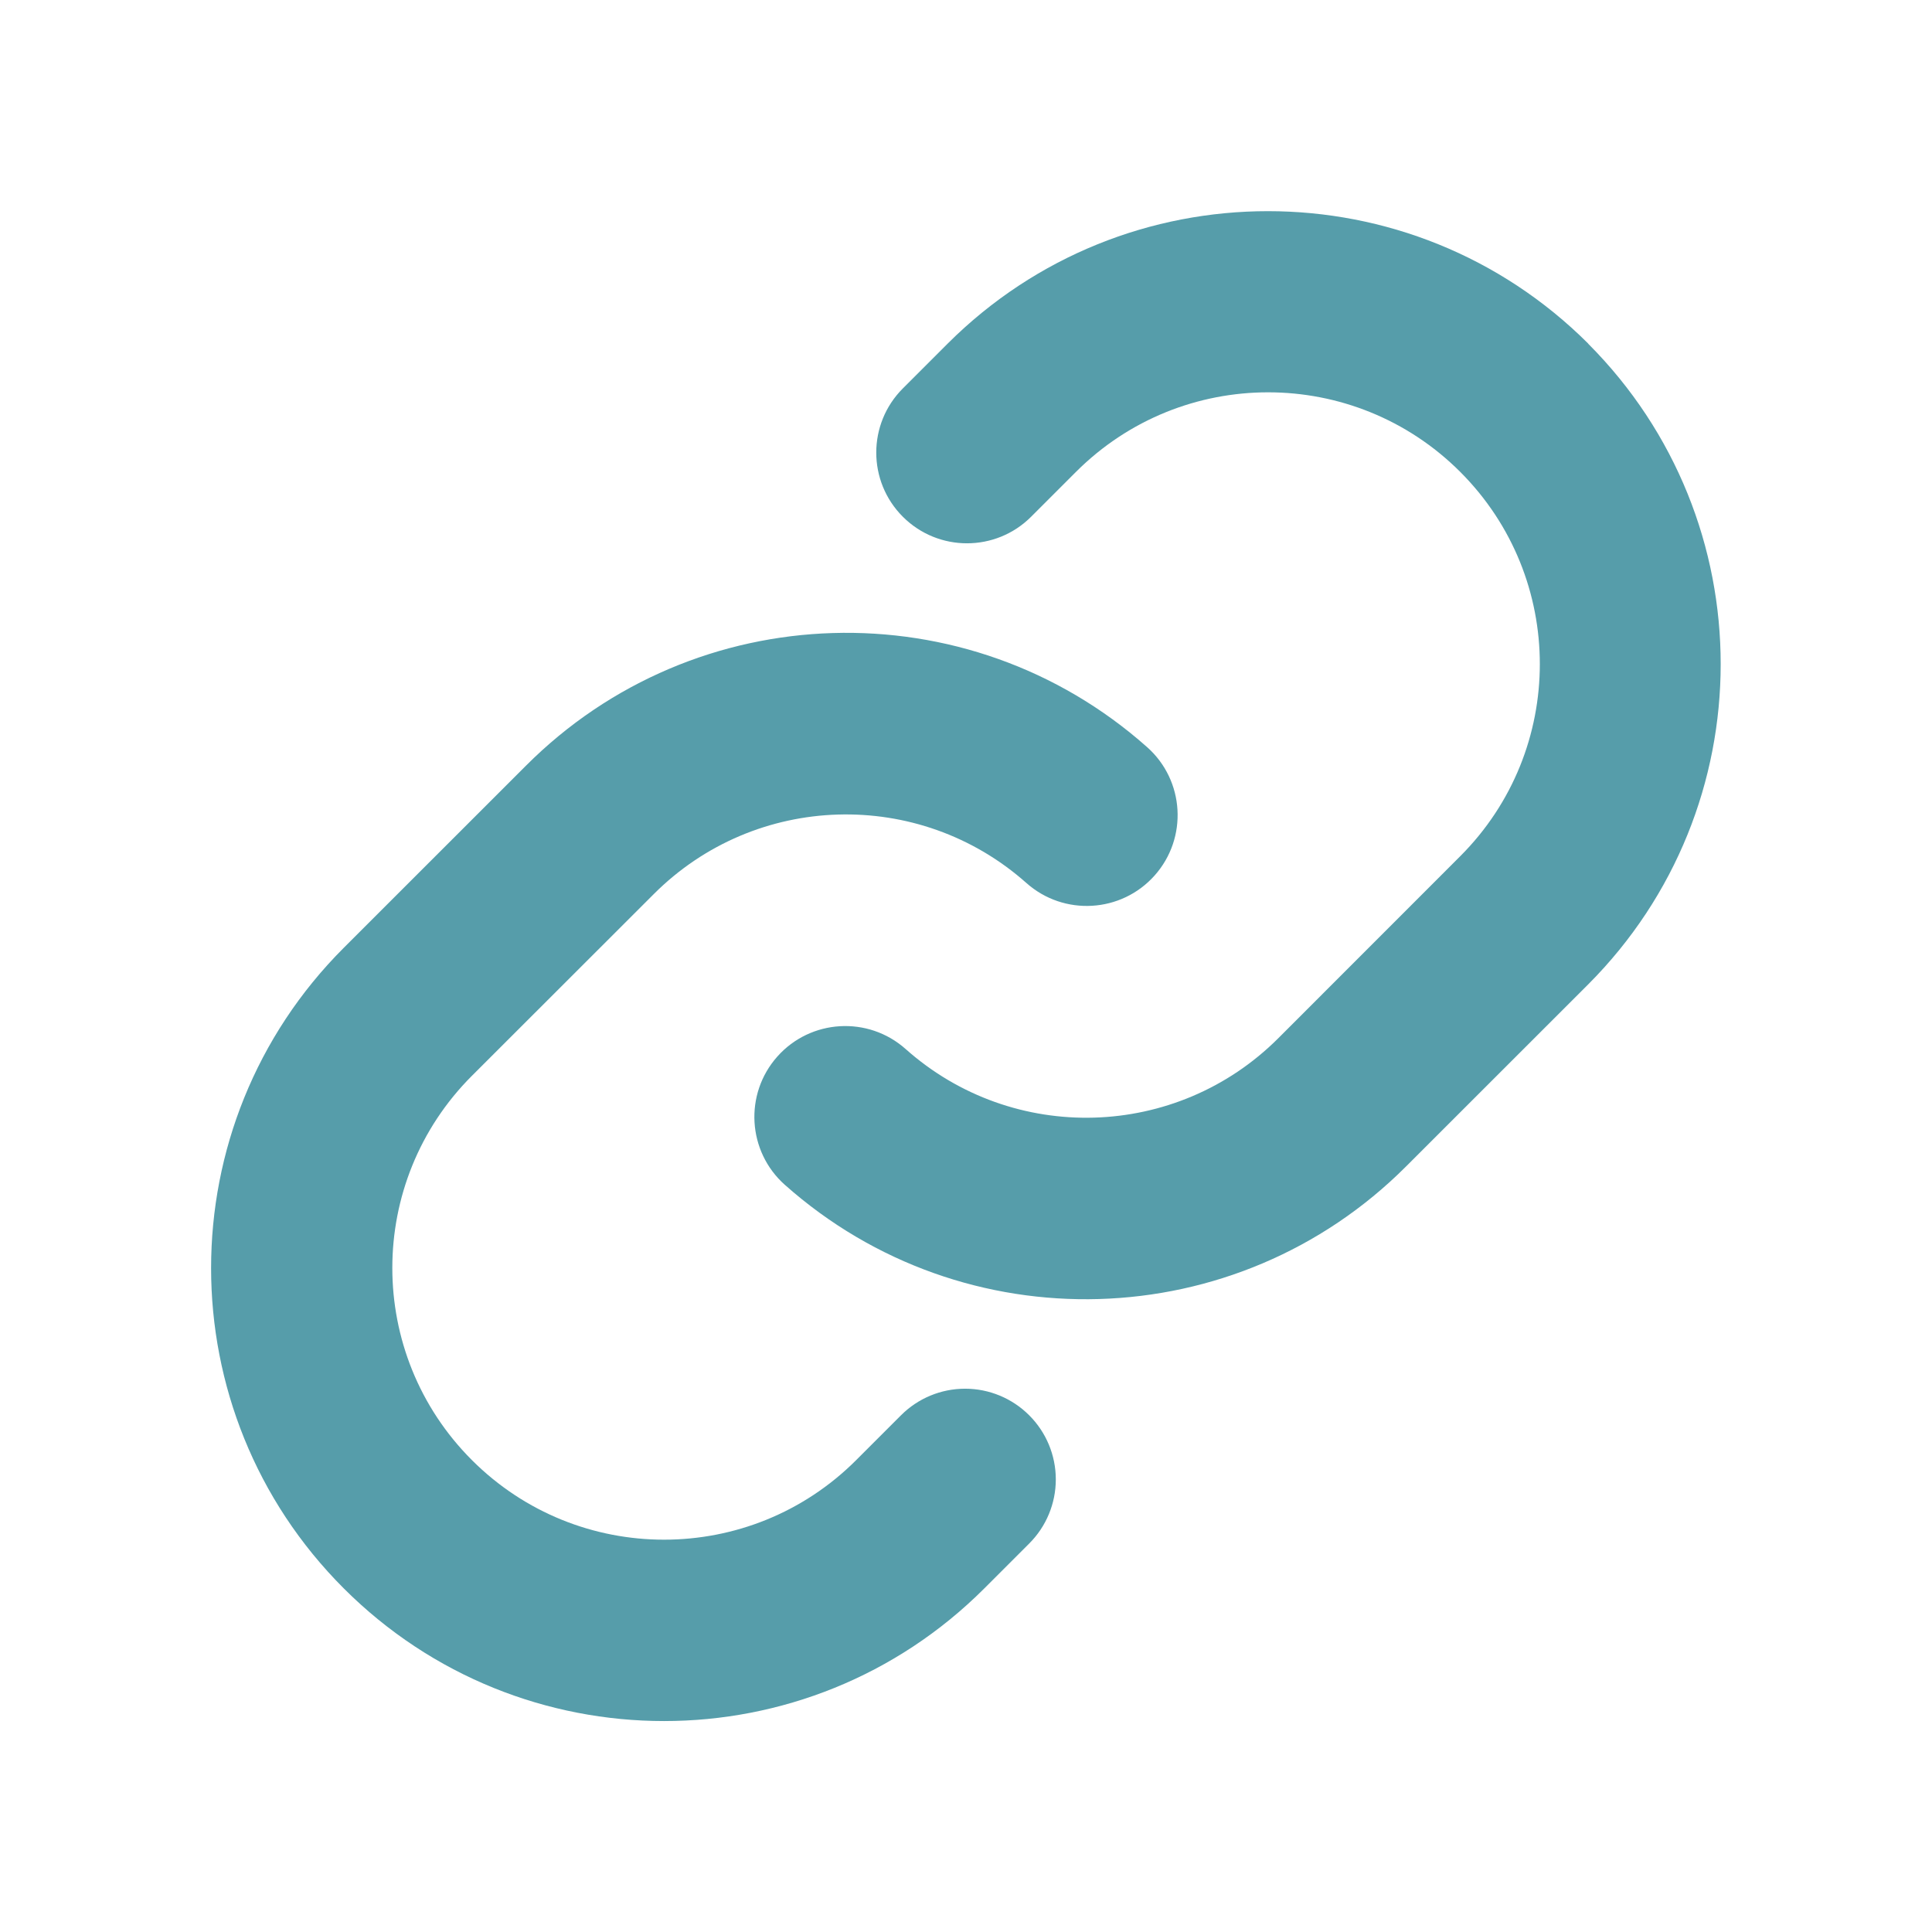
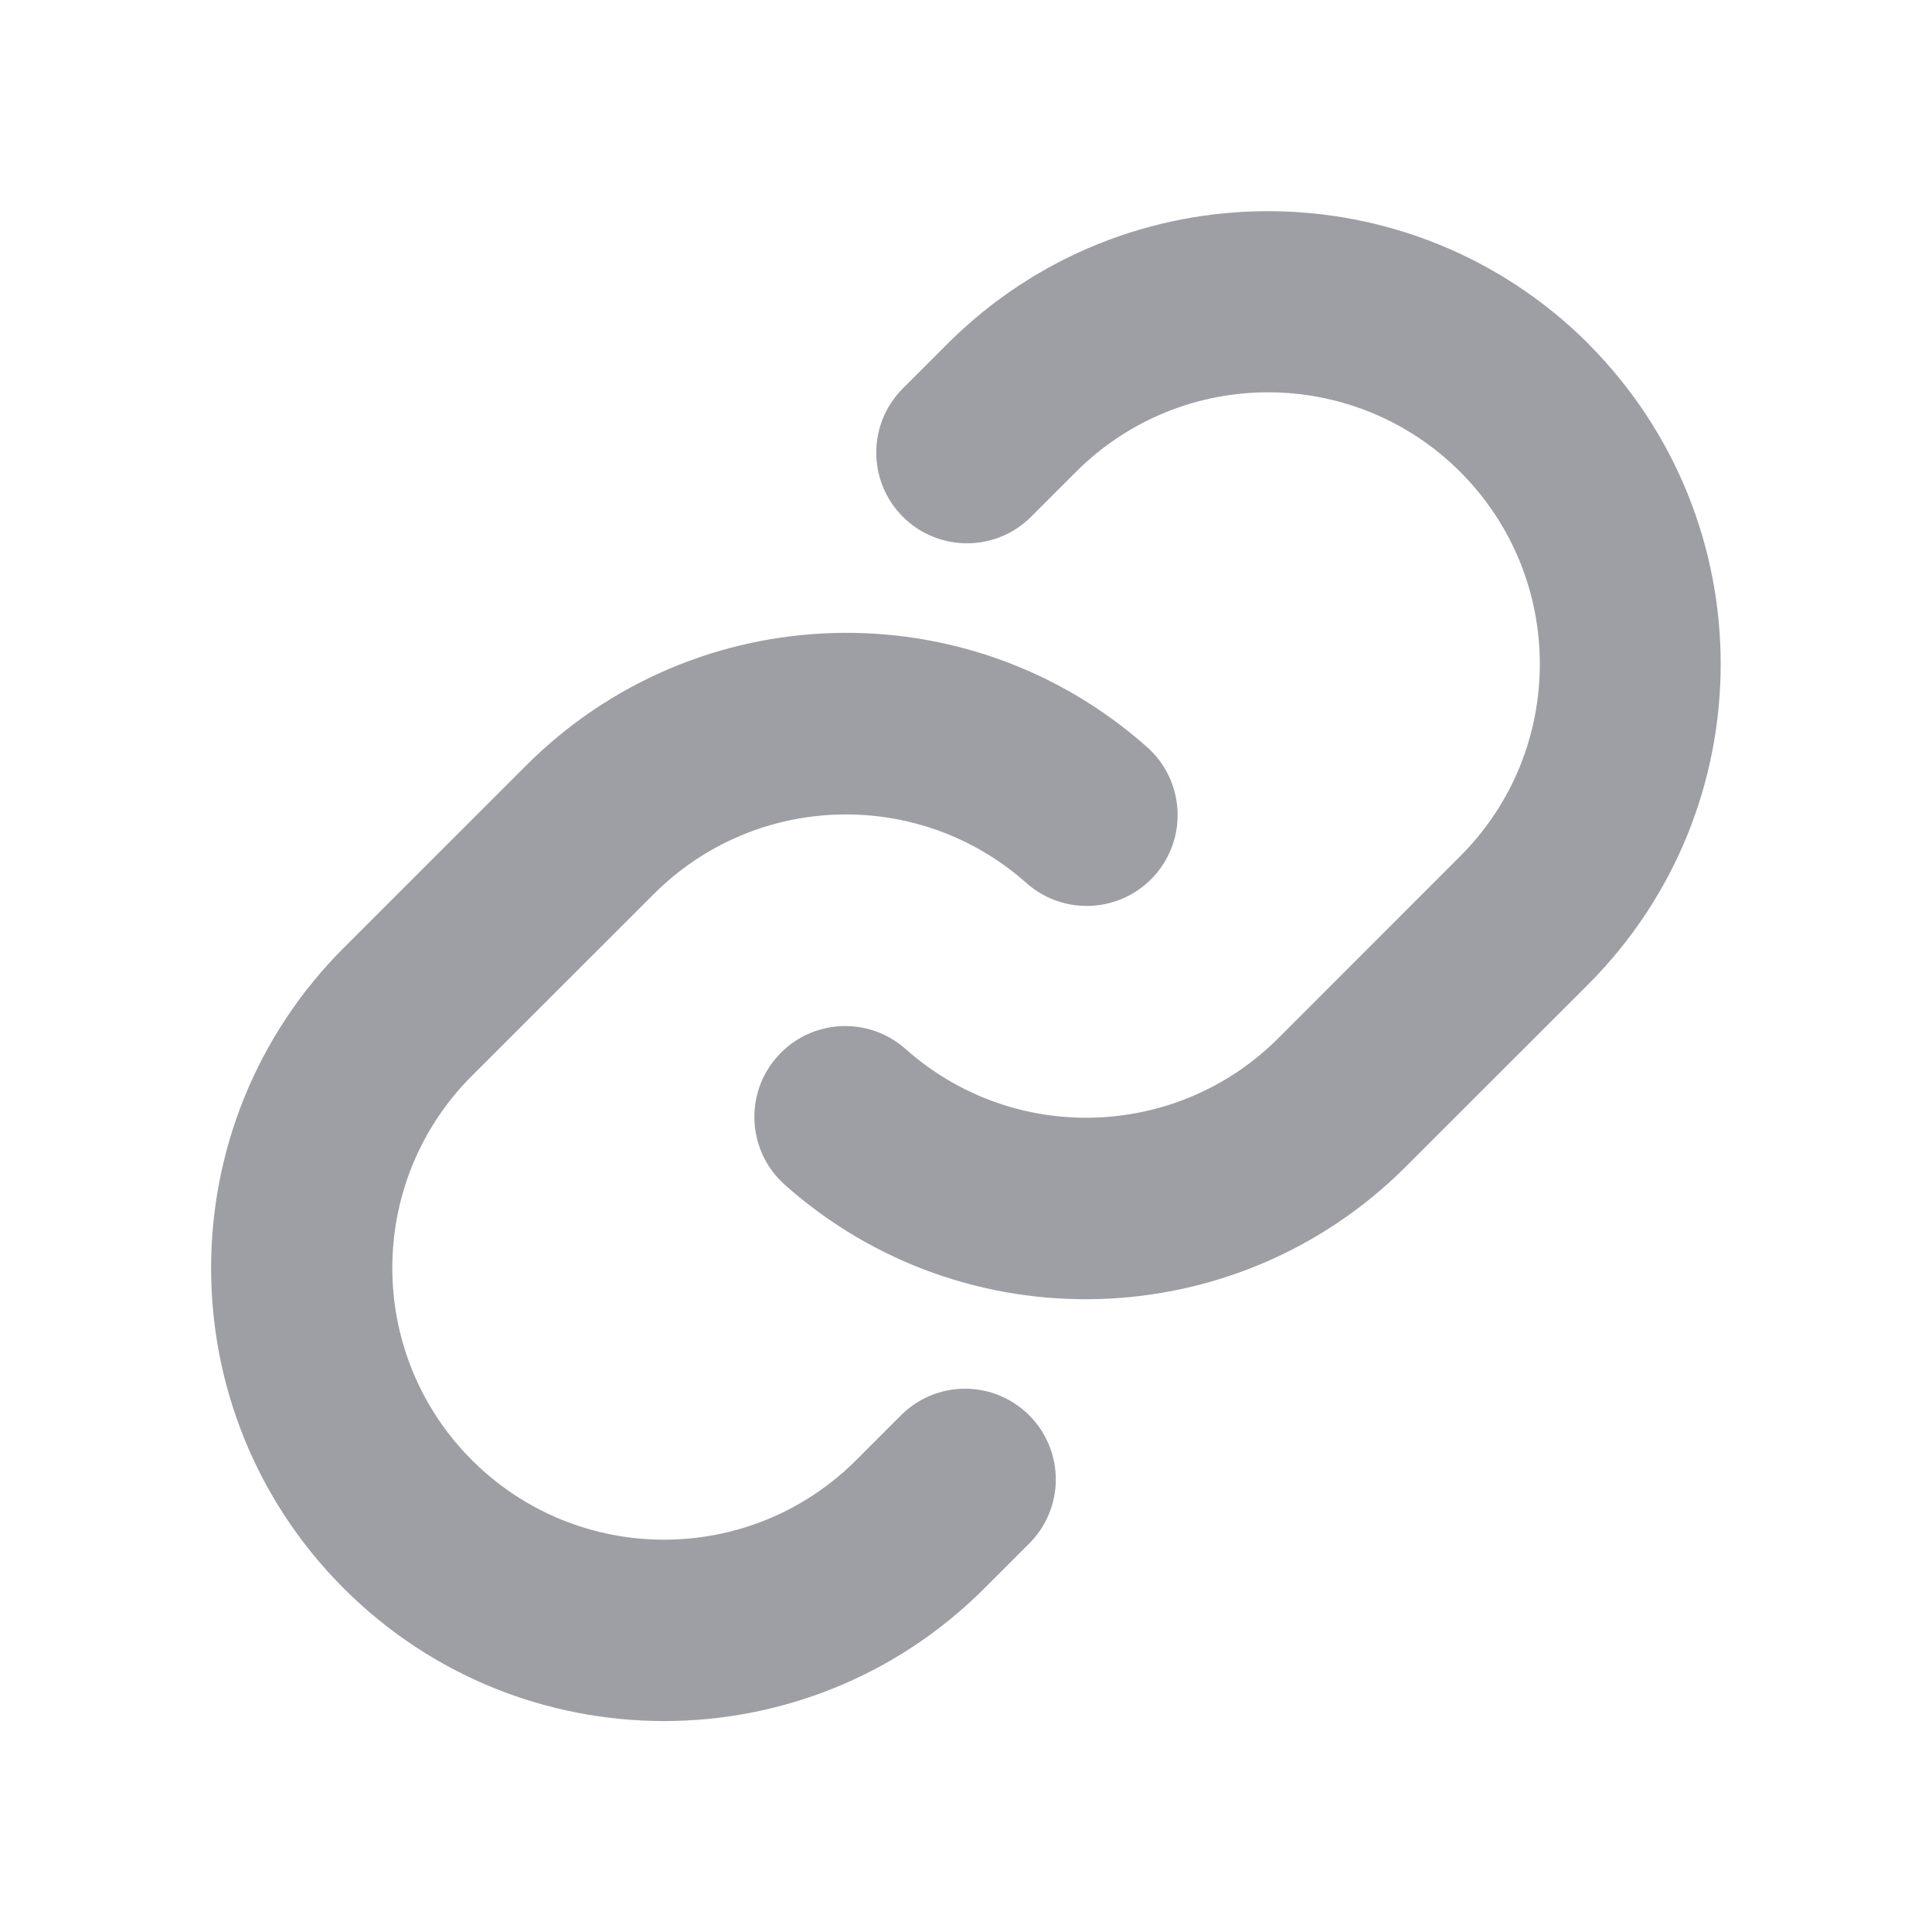
<svg xmlns="http://www.w3.org/2000/svg" width="512" height="512" viewBox="0 0 256 256">
-   <path fill="#569DAA" d="M136.37 187.53a12 12 0 0 1 0 17l-5.94 5.94a60 60 0 0 1-84.88-84.88l24.12-24.11A60 60 0 0 1 152 99a12 12 0 1 1-16 18a36 36 0 0 0-49.37 1.47l-24.1 24.08a36 36 0 0 0 50.92 50.92l5.94-5.94a12 12 0 0 1 16.98 0Zm74.08-142a60.09 60.09 0 0 0-84.88 0l-5.94 5.94a12 12 0 0 0 17 17l5.94-5.94a36 36 0 0 1 50.92 50.92l-24.11 24.12A36 36 0 0 1 120 139a12 12 0 1 0-16 18a60 60 0 0 0 82.3-2.43l24.12-24.11a60.09 60.09 0 0 0 .03-84.91Z" />
+   <path fill="#9E9FA5" d="M136.37 187.53a12 12 0 0 1 0 17l-5.94 5.94a60 60 0 0 1-84.88-84.88l24.12-24.11A60 60 0 0 1 152 99a12 12 0 1 1-16 18a36 36 0 0 0-49.37 1.47l-24.1 24.08a36 36 0 0 0 50.92 50.92l5.94-5.94a12 12 0 0 1 16.98 0Zm74.08-142a60.09 60.09 0 0 0-84.88 0l-5.94 5.94a12 12 0 0 0 17 17l5.94-5.94a36 36 0 0 1 50.92 50.92l-24.11 24.12A36 36 0 0 1 120 139a12 12 0 1 0-16 18a60 60 0 0 0 82.3-2.43l24.12-24.11a60.09 60.09 0 0 0 .03-84.91Z" />
</svg>
